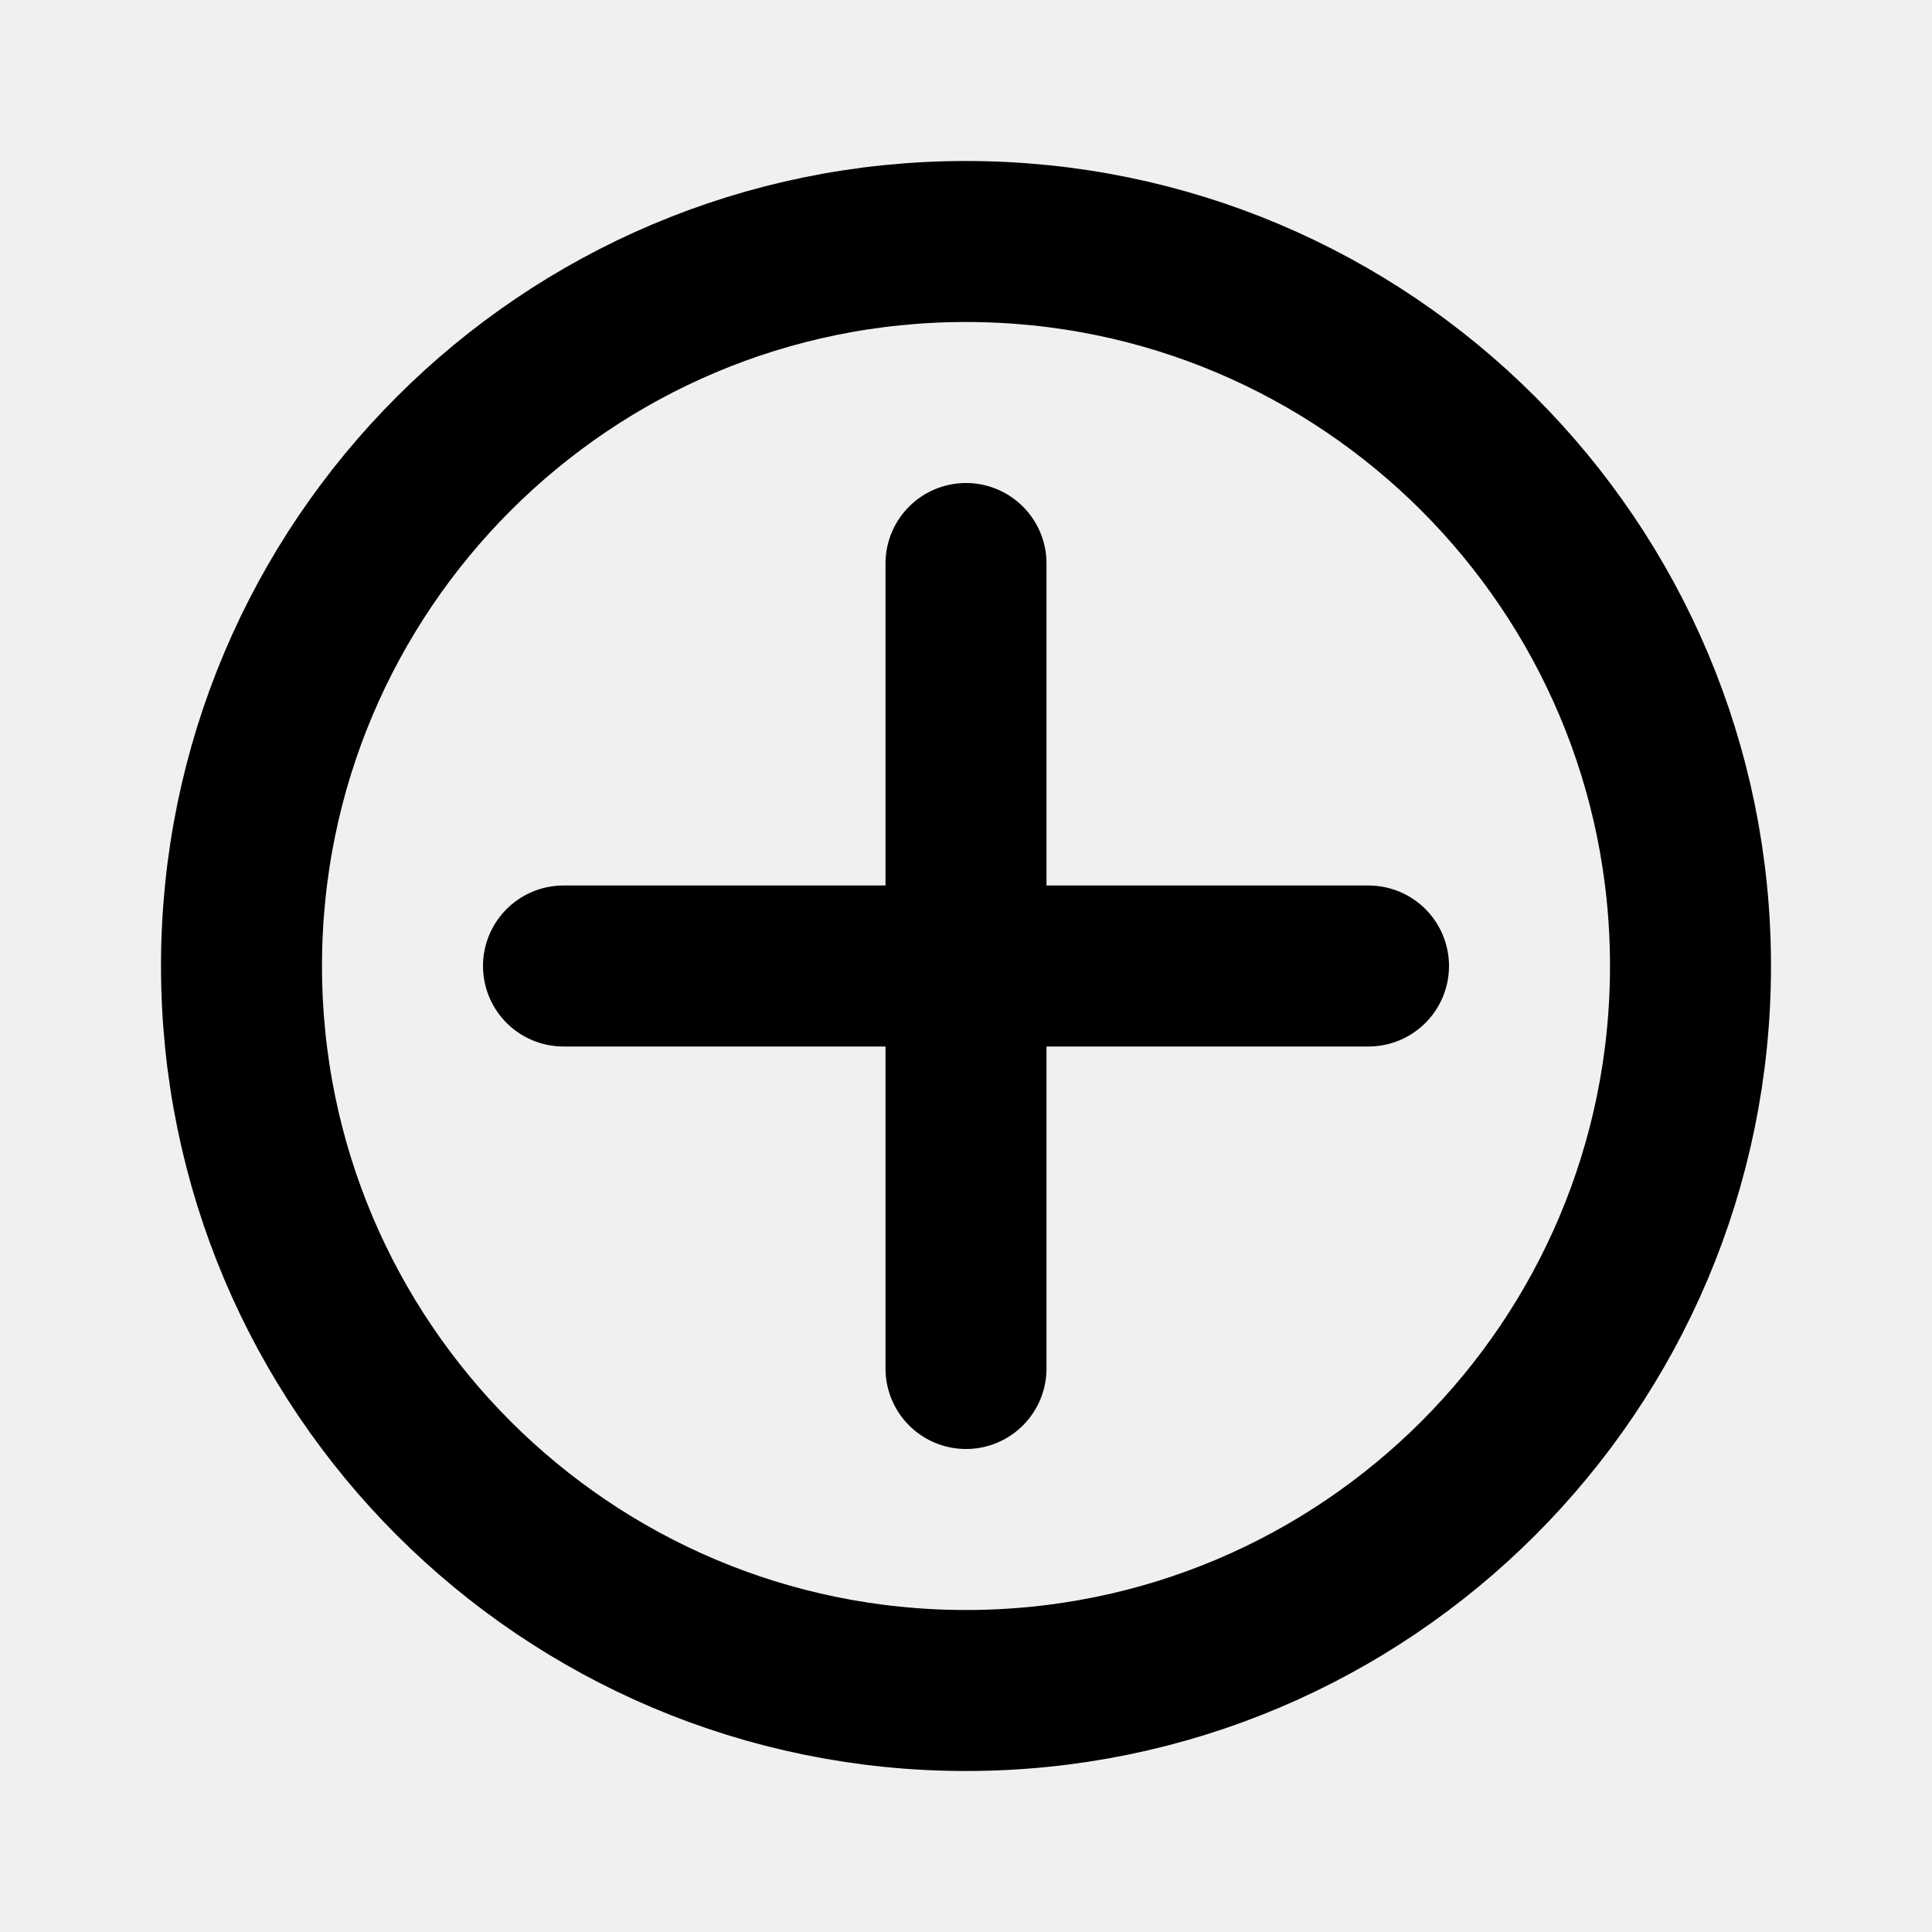
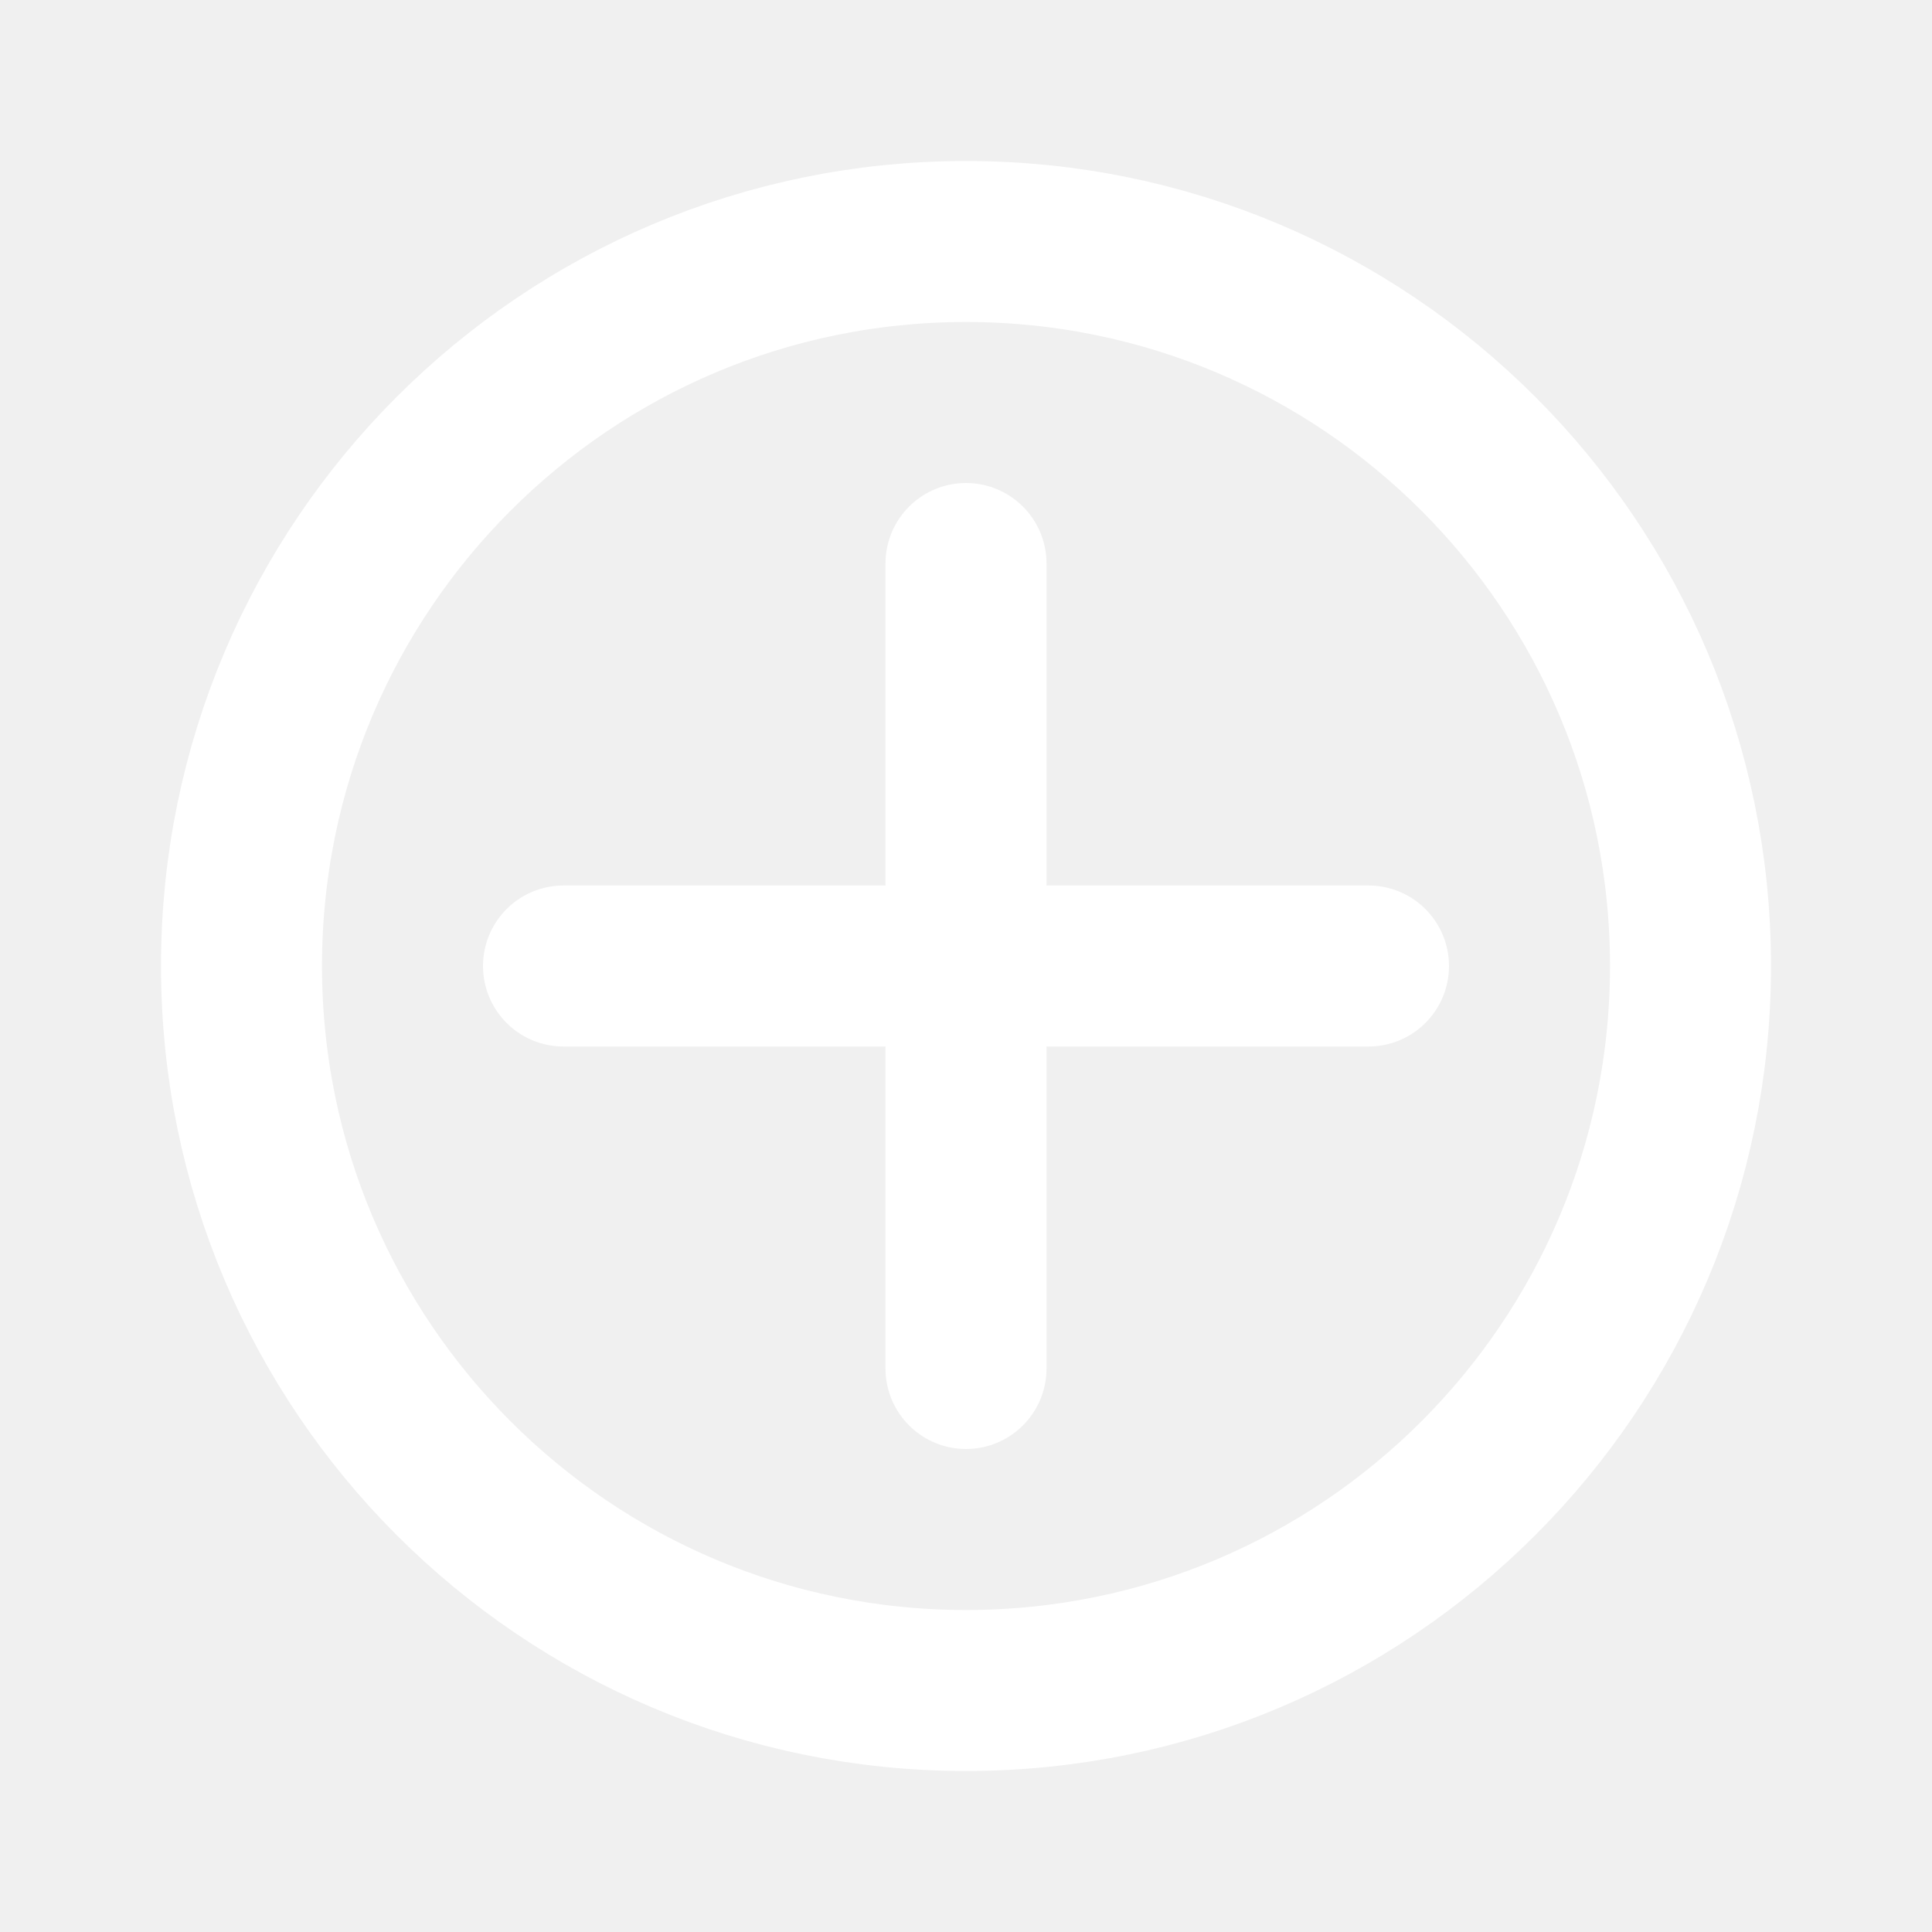
<svg xmlns="http://www.w3.org/2000/svg" width="800px" height="800px" viewBox="0 0 24 24" fill="none">
-   <path d="M7 12L12 12M12 12L17 12M12 12V7M12 12L12 17" stroke="#000000" stroke-width="2" stroke-linecap="round" stroke-linejoin="round" />
-   <circle cx="12" cy="12" r="9" stroke="#000000" stroke-width="2" stroke-linecap="round" stroke-linejoin="round" />
+   <path d="M7 12L12 12M12 12L17 12M12 12V7M12 12L12 17" stroke="#ffffff" stroke-width="2" stroke-linecap="round" stroke-linejoin="round" />
+   <circle cx="12" cy="12" r="9" stroke="#ffffff" stroke-width="2" stroke-linecap="round" stroke-linejoin="round" />
</svg>
